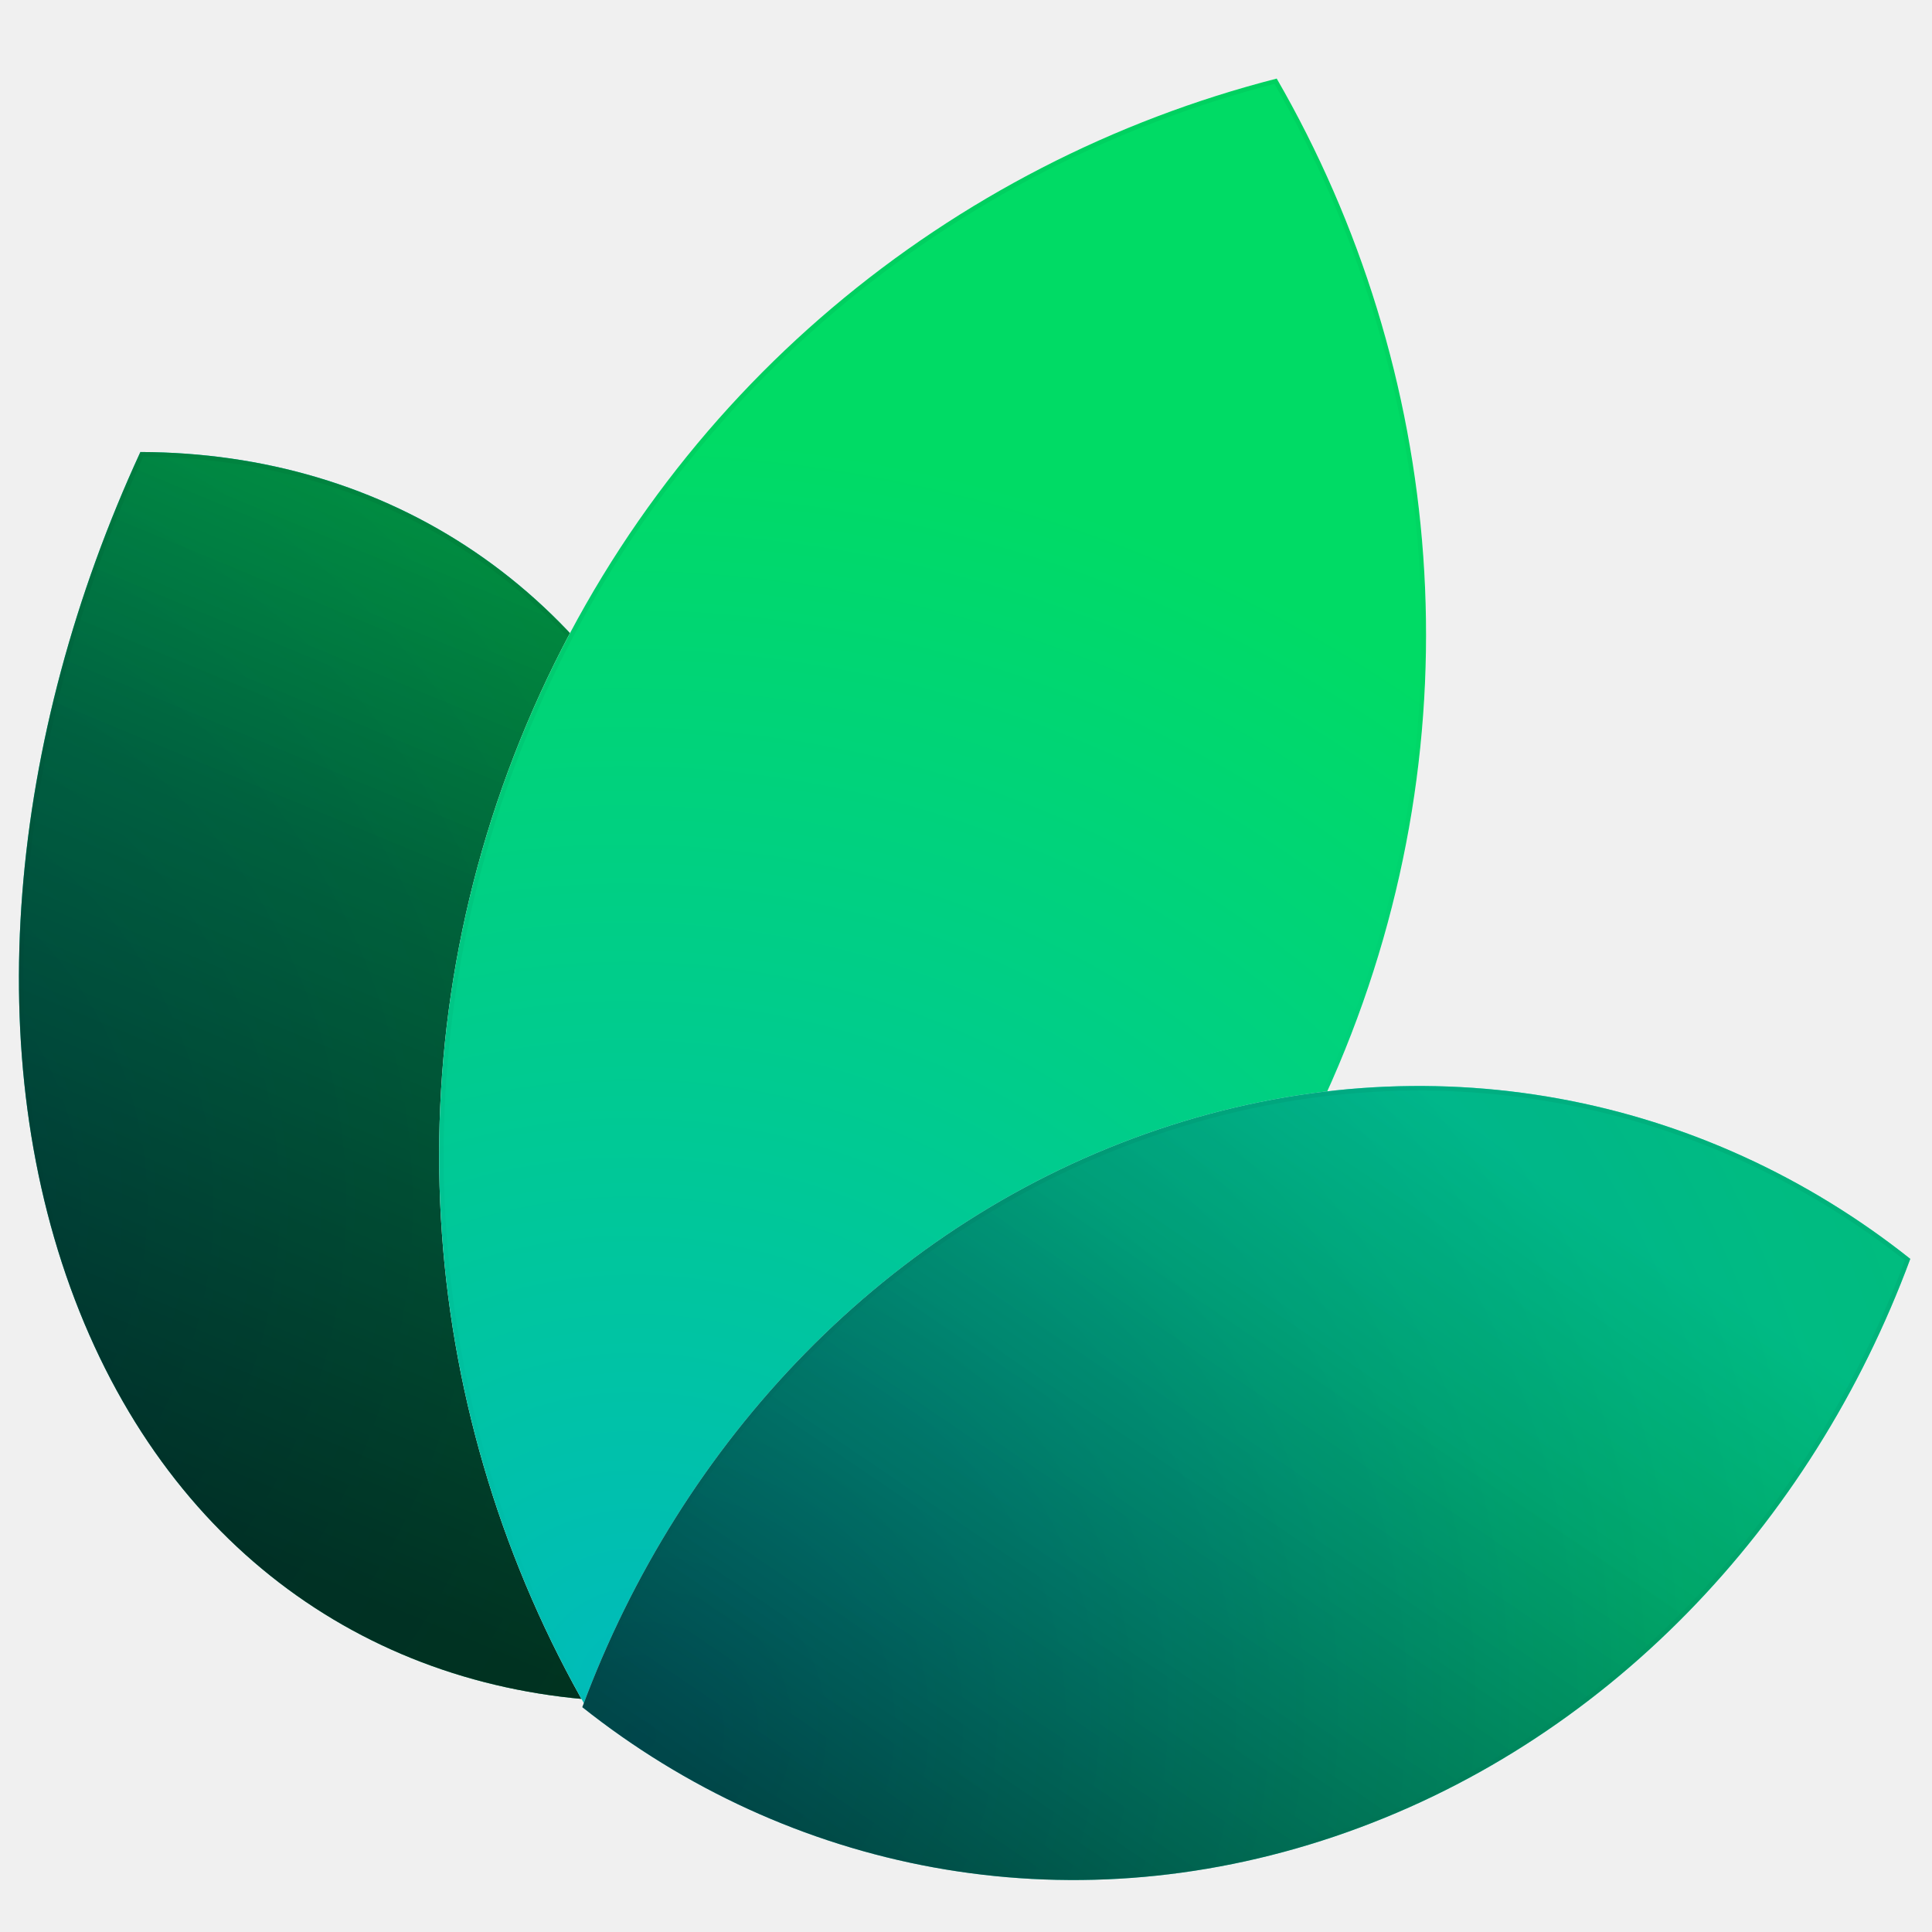
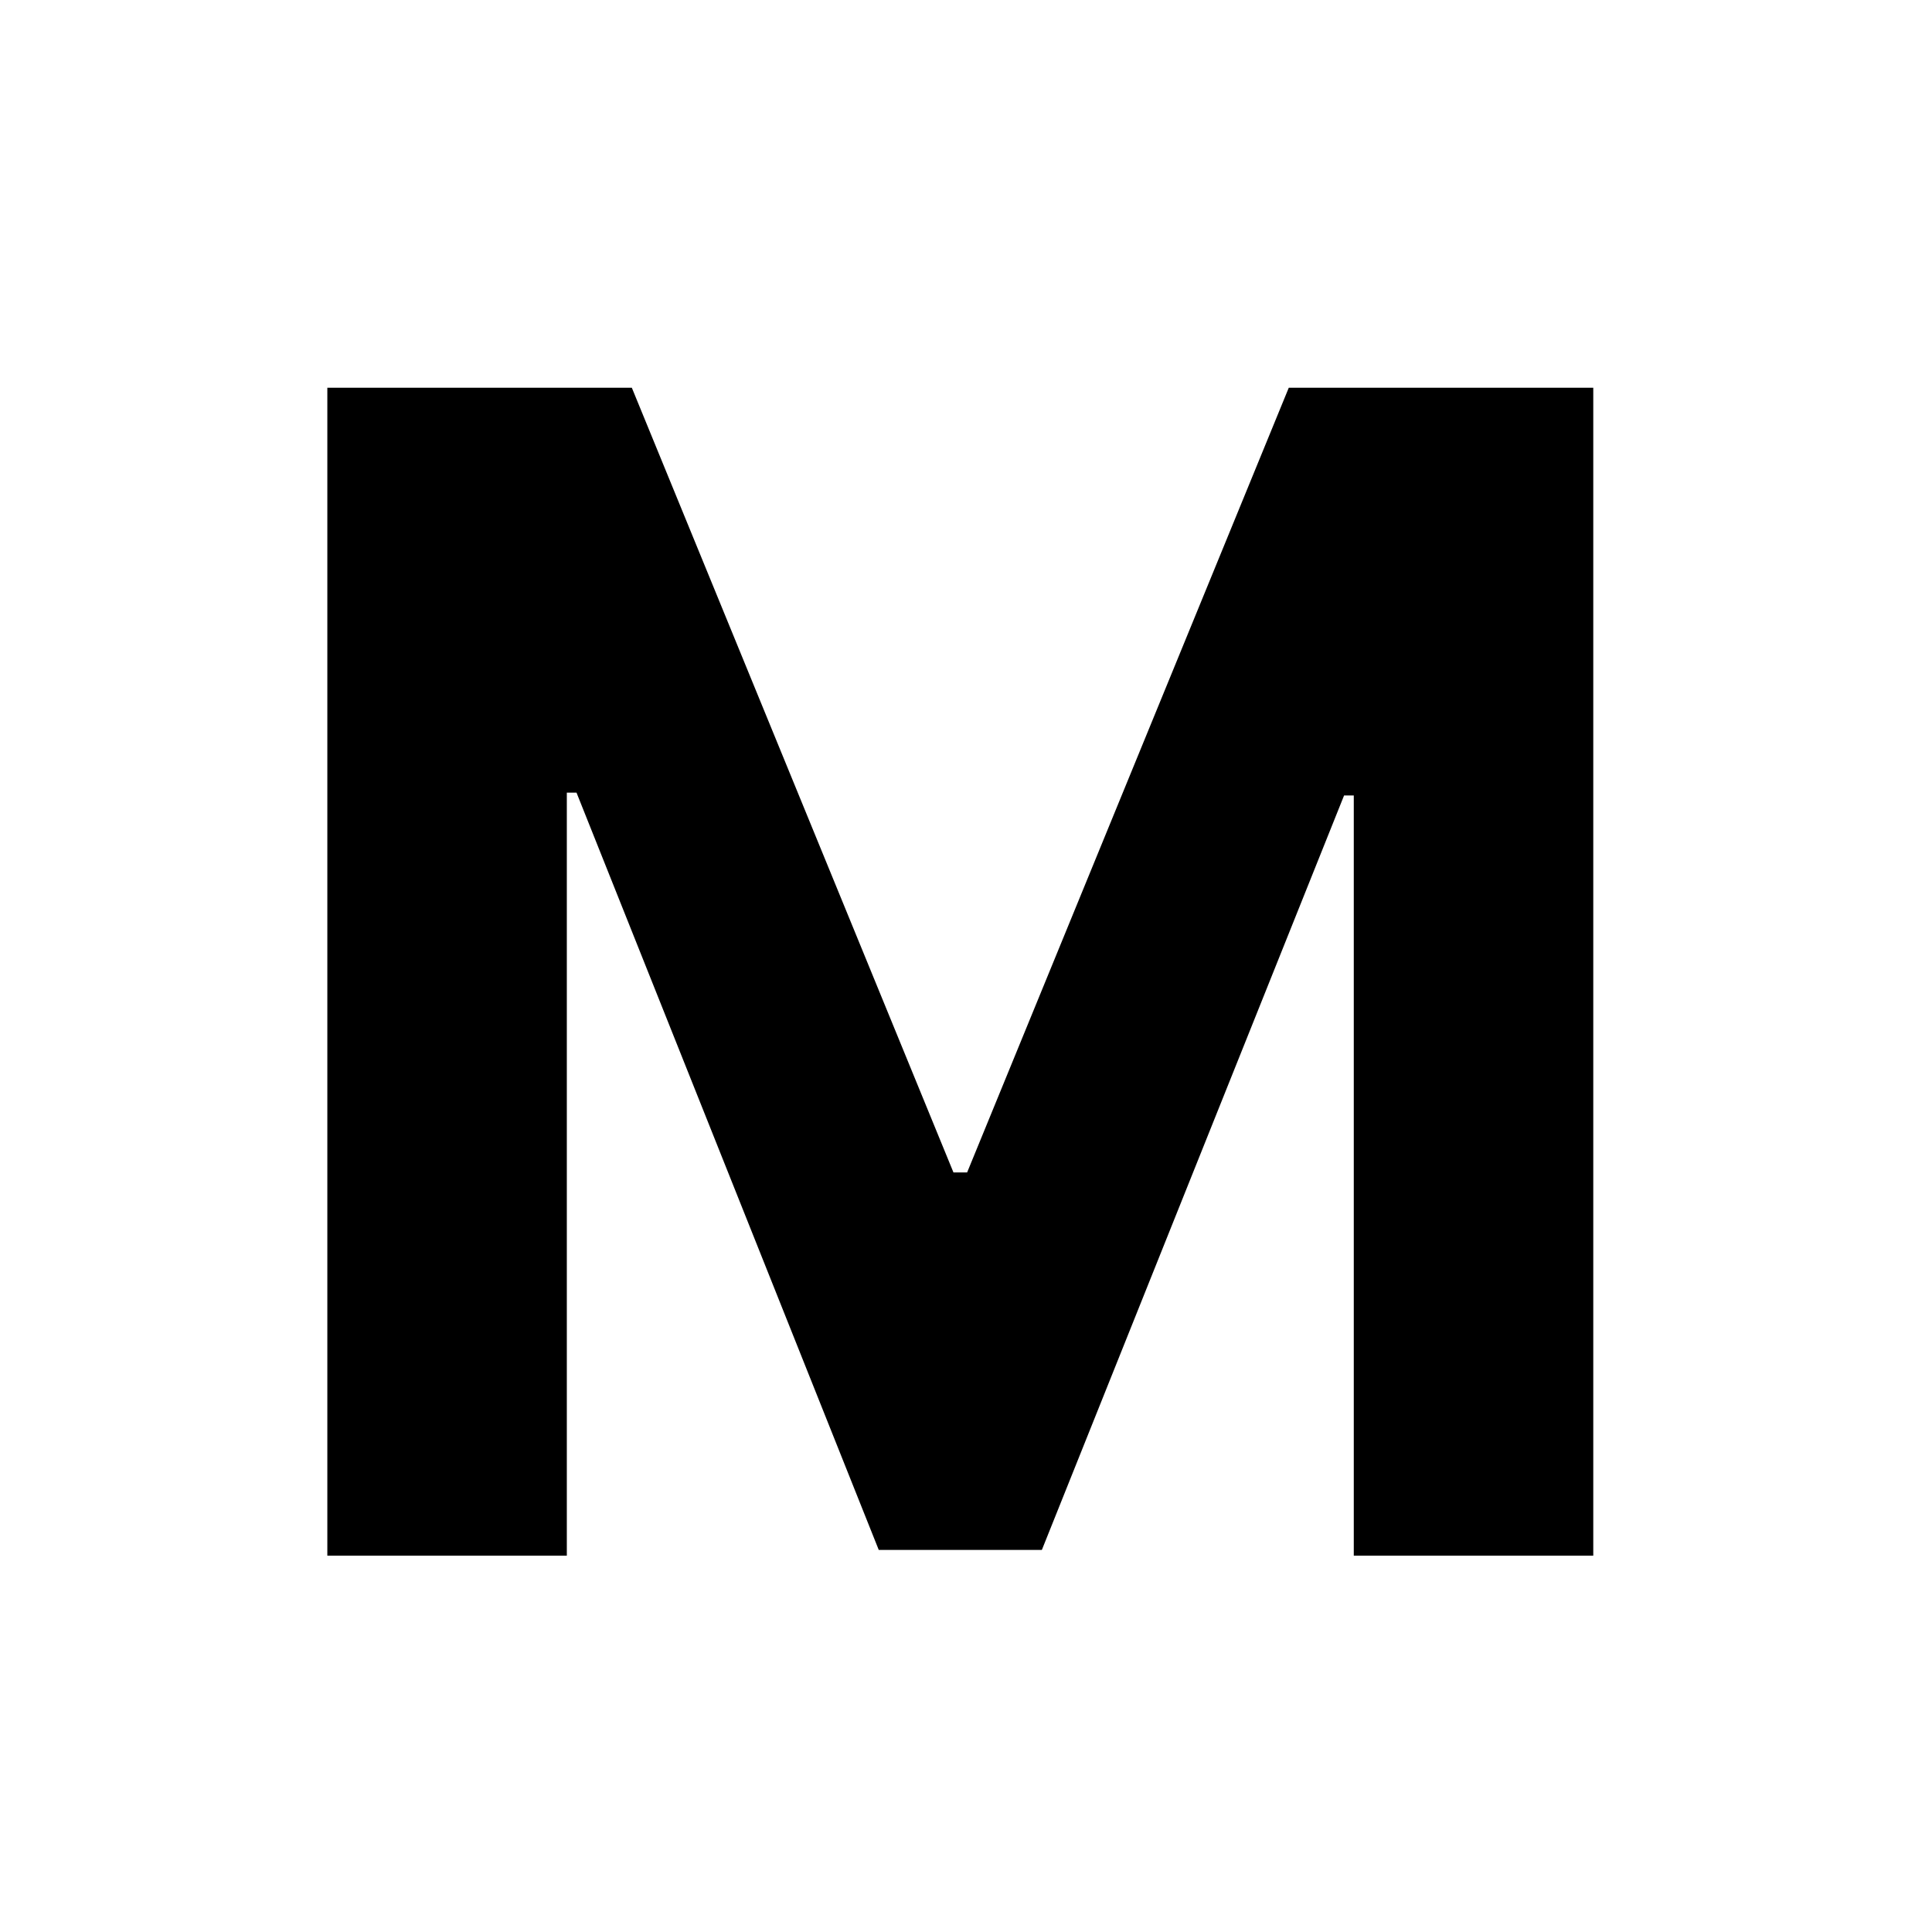
- <svg xmlns="http://www.w3.org/2000/svg" width="24" height="24" viewBox="0 0 24 24" fill="none">
-   <path d="M7.953 21.139C4.896 21.13 2.255 19.458 0.987 16.29C-0.28 13.121 0.109 9.163 1.744 5.615C4.801 5.624 7.442 7.296 8.71 10.465C9.977 13.633 9.588 17.591 7.953 21.139Z" fill="white" />
-   <path d="M7.953 21.139C4.896 21.13 2.255 19.458 0.987 16.29C-0.28 13.121 0.109 9.163 1.744 5.615C4.801 5.624 7.442 7.296 8.71 10.465C9.977 13.633 9.588 17.591 7.953 21.139Z" fill="url(#paint0_radial_101_2703)" />
-   <path d="M7.953 21.139C4.896 21.13 2.255 19.458 0.987 16.29C-0.28 13.121 0.109 9.163 1.744 5.615C4.801 5.624 7.442 7.296 8.71 10.465C9.977 13.633 9.588 17.591 7.953 21.139Z" fill="black" fill-opacity="0.5" style="mix-blend-mode:hard-light" />
-   <path d="M7.953 21.139C4.896 21.13 2.255 19.458 0.987 16.29C-0.28 13.121 0.109 9.163 1.744 5.615C4.801 5.624 7.442 7.296 8.71 10.465C9.977 13.633 9.588 17.591 7.953 21.139Z" fill="url(#paint1_linear_101_2703)" fill-opacity="0.5" style="mix-blend-mode:hard-light" />
-   <path d="M8.684 10.476C9.945 13.63 9.561 17.572 7.935 21.111C4.897 21.096 2.274 19.431 1.013 16.279C-0.248 13.124 0.136 9.182 1.762 5.643C4.8 5.659 7.423 7.324 8.684 10.476Z" stroke="url(#paint2_linear_101_2703)" stroke-opacity="0.05" stroke-width="0.056" />
-   <path d="M7.31 21.257C11.354 20.221 14.884 17.375 16.628 13.236C18.373 9.097 17.945 4.587 15.86 0.976C11.816 2.012 8.287 4.858 6.542 8.998C4.797 13.137 5.225 17.646 7.31 21.257Z" fill="white" />
-   <path d="M7.31 21.257C11.354 20.221 14.884 17.375 16.628 13.236C18.373 9.097 17.945 4.587 15.86 0.976C11.816 2.012 8.287 4.858 6.542 8.998C4.797 13.137 5.225 17.646 7.31 21.257Z" fill="url(#paint3_radial_101_2703)" />
-   <path d="M16.603 13.225C14.864 17.349 11.351 20.187 7.324 21.225C5.253 17.624 4.829 13.132 6.568 9.009C8.306 4.885 11.819 2.047 15.846 1.009C17.918 4.61 18.341 9.101 16.603 13.225Z" stroke="url(#paint4_linear_101_2703)" stroke-opacity="0.05" stroke-width="0.056" />
-   <path d="M7.234 21.207C9.789 23.237 13.21 23.951 16.577 22.814C19.944 21.677 22.506 18.945 23.73 15.638C21.175 13.608 17.754 12.894 14.387 14.031C11.02 15.168 8.458 17.901 7.234 21.207Z" fill="white" />
-   <path d="M7.234 21.207C9.789 23.237 13.21 23.951 16.577 22.814C19.944 21.677 22.506 18.945 23.73 15.638C21.175 13.608 17.754 12.894 14.387 14.031C11.02 15.168 8.458 17.901 7.234 21.207Z" fill="url(#paint5_radial_101_2703)" />
-   <path d="M7.234 21.207C9.789 23.237 13.21 23.951 16.577 22.814C19.944 21.677 22.506 18.945 23.73 15.638C21.175 13.608 17.754 12.894 14.387 14.031C11.02 15.168 8.458 17.901 7.234 21.207Z" fill="black" fill-opacity="0.2" style="mix-blend-mode:hard-light" />
-   <path d="M7.234 21.207C9.789 23.237 13.21 23.951 16.577 22.814C19.944 21.677 22.506 18.945 23.73 15.638C21.175 13.608 17.754 12.894 14.387 14.031C11.02 15.168 8.458 17.901 7.234 21.207Z" fill="url(#paint6_linear_101_2703)" fill-opacity="0.5" style="mix-blend-mode:hard-light" />
-   <path d="M16.568 22.787C13.218 23.918 9.814 23.212 7.267 21.198C8.492 17.907 11.044 15.189 14.396 14.058C17.747 12.927 21.15 13.633 23.697 15.648C22.472 18.938 19.92 21.656 16.568 22.787Z" stroke="url(#paint7_linear_101_2703)" stroke-opacity="0.05" stroke-width="0.056" />
-   <defs>
-     <radialGradient id="paint0_radial_101_2703" cx="0" cy="0" r="1" gradientUnits="userSpaceOnUse" gradientTransform="translate(-3.00503 15.023) rotate(-10.029) scale(17.9572 17.784)">
-       <stop stop-color="#00B0BB" />
-       <stop offset="1" stop-color="#00DB65" />
-     </radialGradient>
-     <linearGradient id="paint1_linear_101_2703" x1="7.39" y1="4.813" x2="1.63" y2="18.689" gradientUnits="userSpaceOnUse">
-       <stop stop-color="#18E299" />
-       <stop offset="1" />
-     </linearGradient>
-     <linearGradient id="paint2_linear_101_2703" x1="7.948" y1="8.016" x2="1.761" y2="18.746" gradientUnits="userSpaceOnUse">
-       <stop />
-       <stop offset="1" stop-opacity="0" />
-     </linearGradient>
-     <radialGradient id="paint3_radial_101_2703" cx="0" cy="0" r="1" gradientUnits="userSpaceOnUse" gradientTransform="translate(8.11404 20.8822) rotate(-75.7542) scale(21.6246 23.7772)">
-       <stop stop-color="#00BBBB" />
-       <stop offset="0.713" stop-color="#00DB65" />
-     </radialGradient>
-     <linearGradient id="paint4_linear_101_2703" x1="7.602" y1="5.871" x2="15.556" y2="16.372" gradientUnits="userSpaceOnUse">
-       <stop />
-       <stop offset="1" stop-opacity="0" />
-     </linearGradient>
-     <radialGradient id="paint5_radial_101_2703" cx="0" cy="0" r="1" gradientUnits="userSpaceOnUse" gradientTransform="translate(7.84537 21.5181) rotate(-20.3525) scale(18.5603 17.32)">
-       <stop stop-color="#00B0BB" />
-       <stop offset="1" stop-color="#00DB65" />
-     </radialGradient>
-     <linearGradient id="paint6_linear_101_2703" x1="16.808" y1="13.007" x2="10.041" y2="22.994" gradientUnits="userSpaceOnUse">
-       <stop stop-color="#00B1BC" />
-       <stop offset="1" />
-     </linearGradient>
-     <linearGradient id="paint7_linear_101_2703" x1="16.808" y1="13.007" x2="14.169" y2="23.841" gradientUnits="userSpaceOnUse">
-       <stop />
-       <stop offset="1" stop-opacity="0" />
-     </linearGradient>
-   </defs>
+ <svg xmlns="http://www.w3.org/2000/svg" width="77" height="77" viewBox="0 0 77 77" fill="none">
+   <rect width="77" height="77" fill="white" />
+   <path d="M13.046 15.454H25.182L38 46.727H38.545L51.364 15.454H63.5V62H53.955V31.704H53.568L41.523 61.773H35.023L22.977 31.591H22.591V62H13.046V15.454Z" fill="black" />
</svg>
